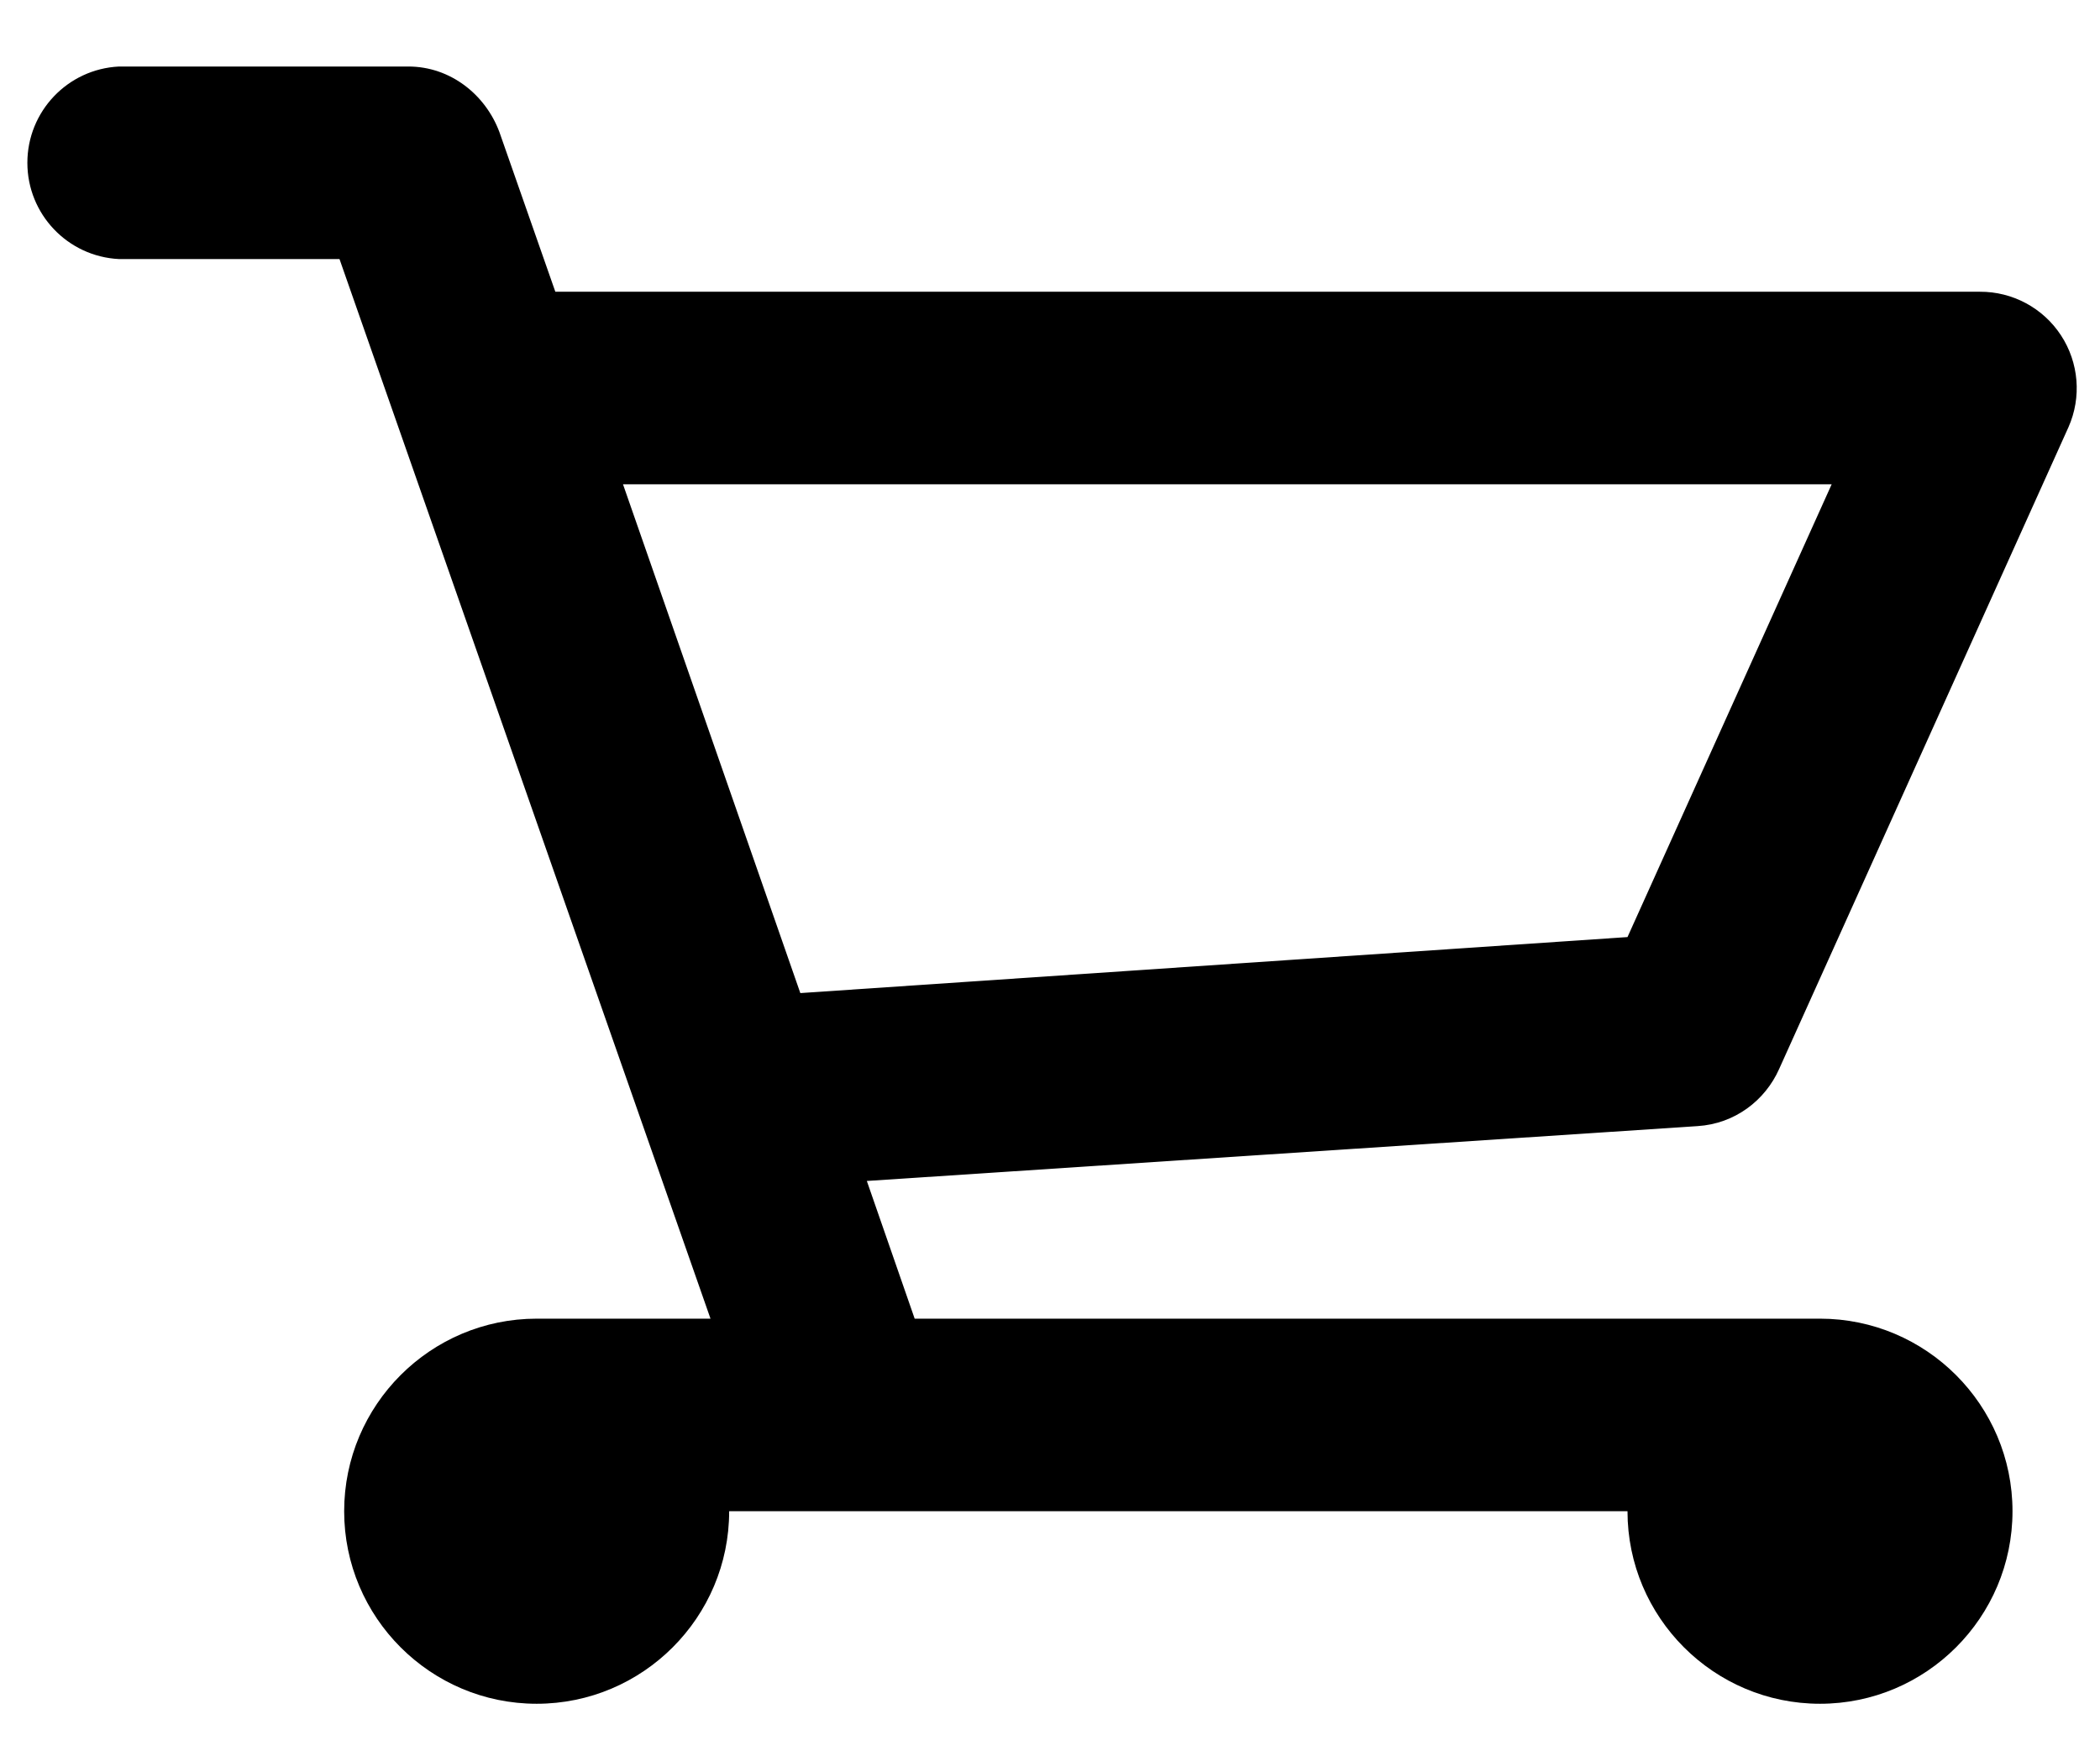
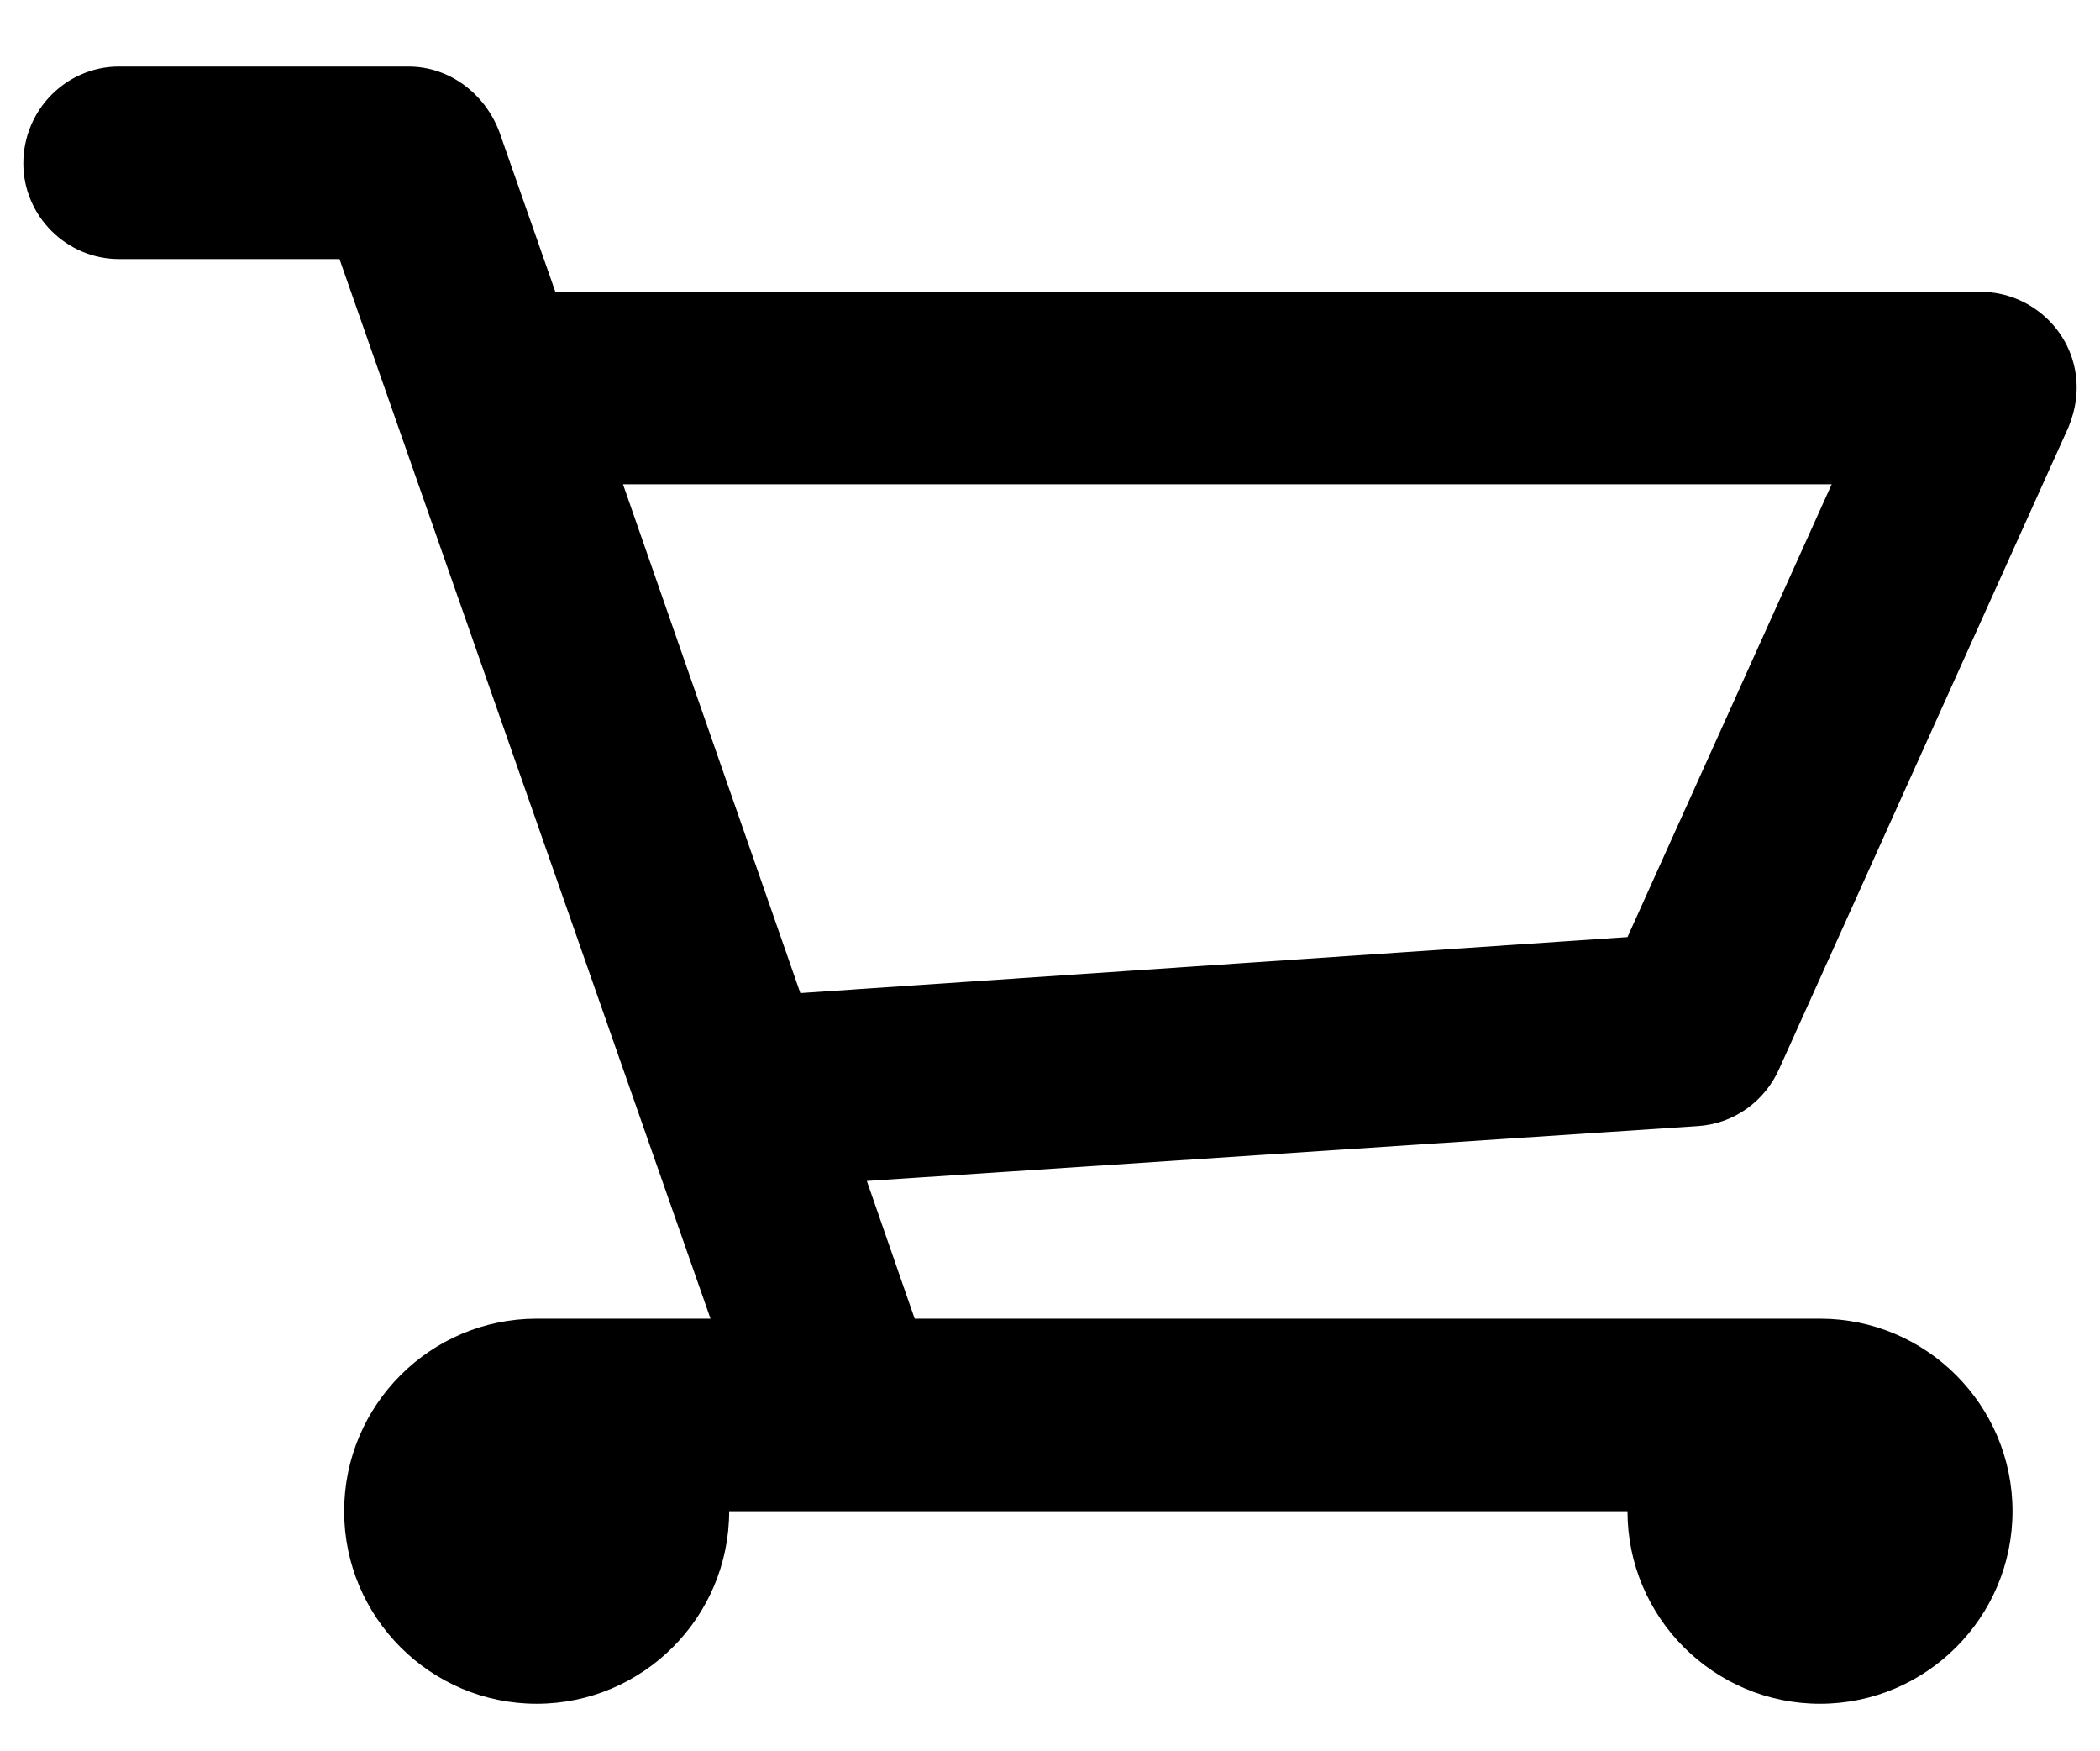
<svg xmlns="http://www.w3.org/2000/svg" viewBox="0 0 18 15">
-   <path d="M17.73 3.66l-2.48 5.5c-.12.27-.38.47-.7.49l-7.12.47.41 1.18h7.76c.91 0 1.65.74 1.65 1.65 0 .91-.74 1.65-1.65 1.65-.91 0-1.65-.74-1.65-1.65h-7.7c0 .91-.74 1.65-1.65 1.65-.91 0-1.65-.74-1.65-1.65 0-.91.74-1.65 1.65-1.65h1.49L2.91 2.22H1.02a.826.826 0 010-1.65H3.5c.36 0 .66.24.78.56l.48 1.37h12.21a.826.826 0 01.76 1.16zm-12.39.49l1.52 4.36 7.09-.48 1.75-3.88H5.34z" />
+   <path d="M17.73 3.66L17.73 3.66L15.25 9.16L15.25 9.16C15.13 9.43 14.87 9.63 14.55 9.65L14.55 9.65L7.43 10.12L7.84 11.3L15.6 11.3C16.51 11.3 17.25 12.04 17.25 12.95C17.25 13.86 16.51 14.6 15.6 14.6C14.69 14.6 13.95 13.86 13.95 12.95L6.25 12.95C6.25 13.86 5.51 14.6 4.6 14.6C3.69 14.6 2.95 13.86 2.95 12.95C2.95 12.04 3.69 11.3 4.6 11.3L6.09 11.3L2.91 2.22L1.02 2.22C0.57 2.22 0.2 1.85 0.2 1.4C0.2 0.94 0.57 0.57 1.02 0.57L3.5 0.57C3.86 0.57 4.16 0.81 4.28 1.13L4.28 1.13L4.76 2.5L16.97 2.5C17.43 2.5 17.8 2.87 17.8 3.32C17.8 3.45 17.77 3.56 17.73 3.66ZM5.34 4.15L6.86 8.51L13.95 8.03L15.7 4.15L5.34 4.15Z" />
</svg>
